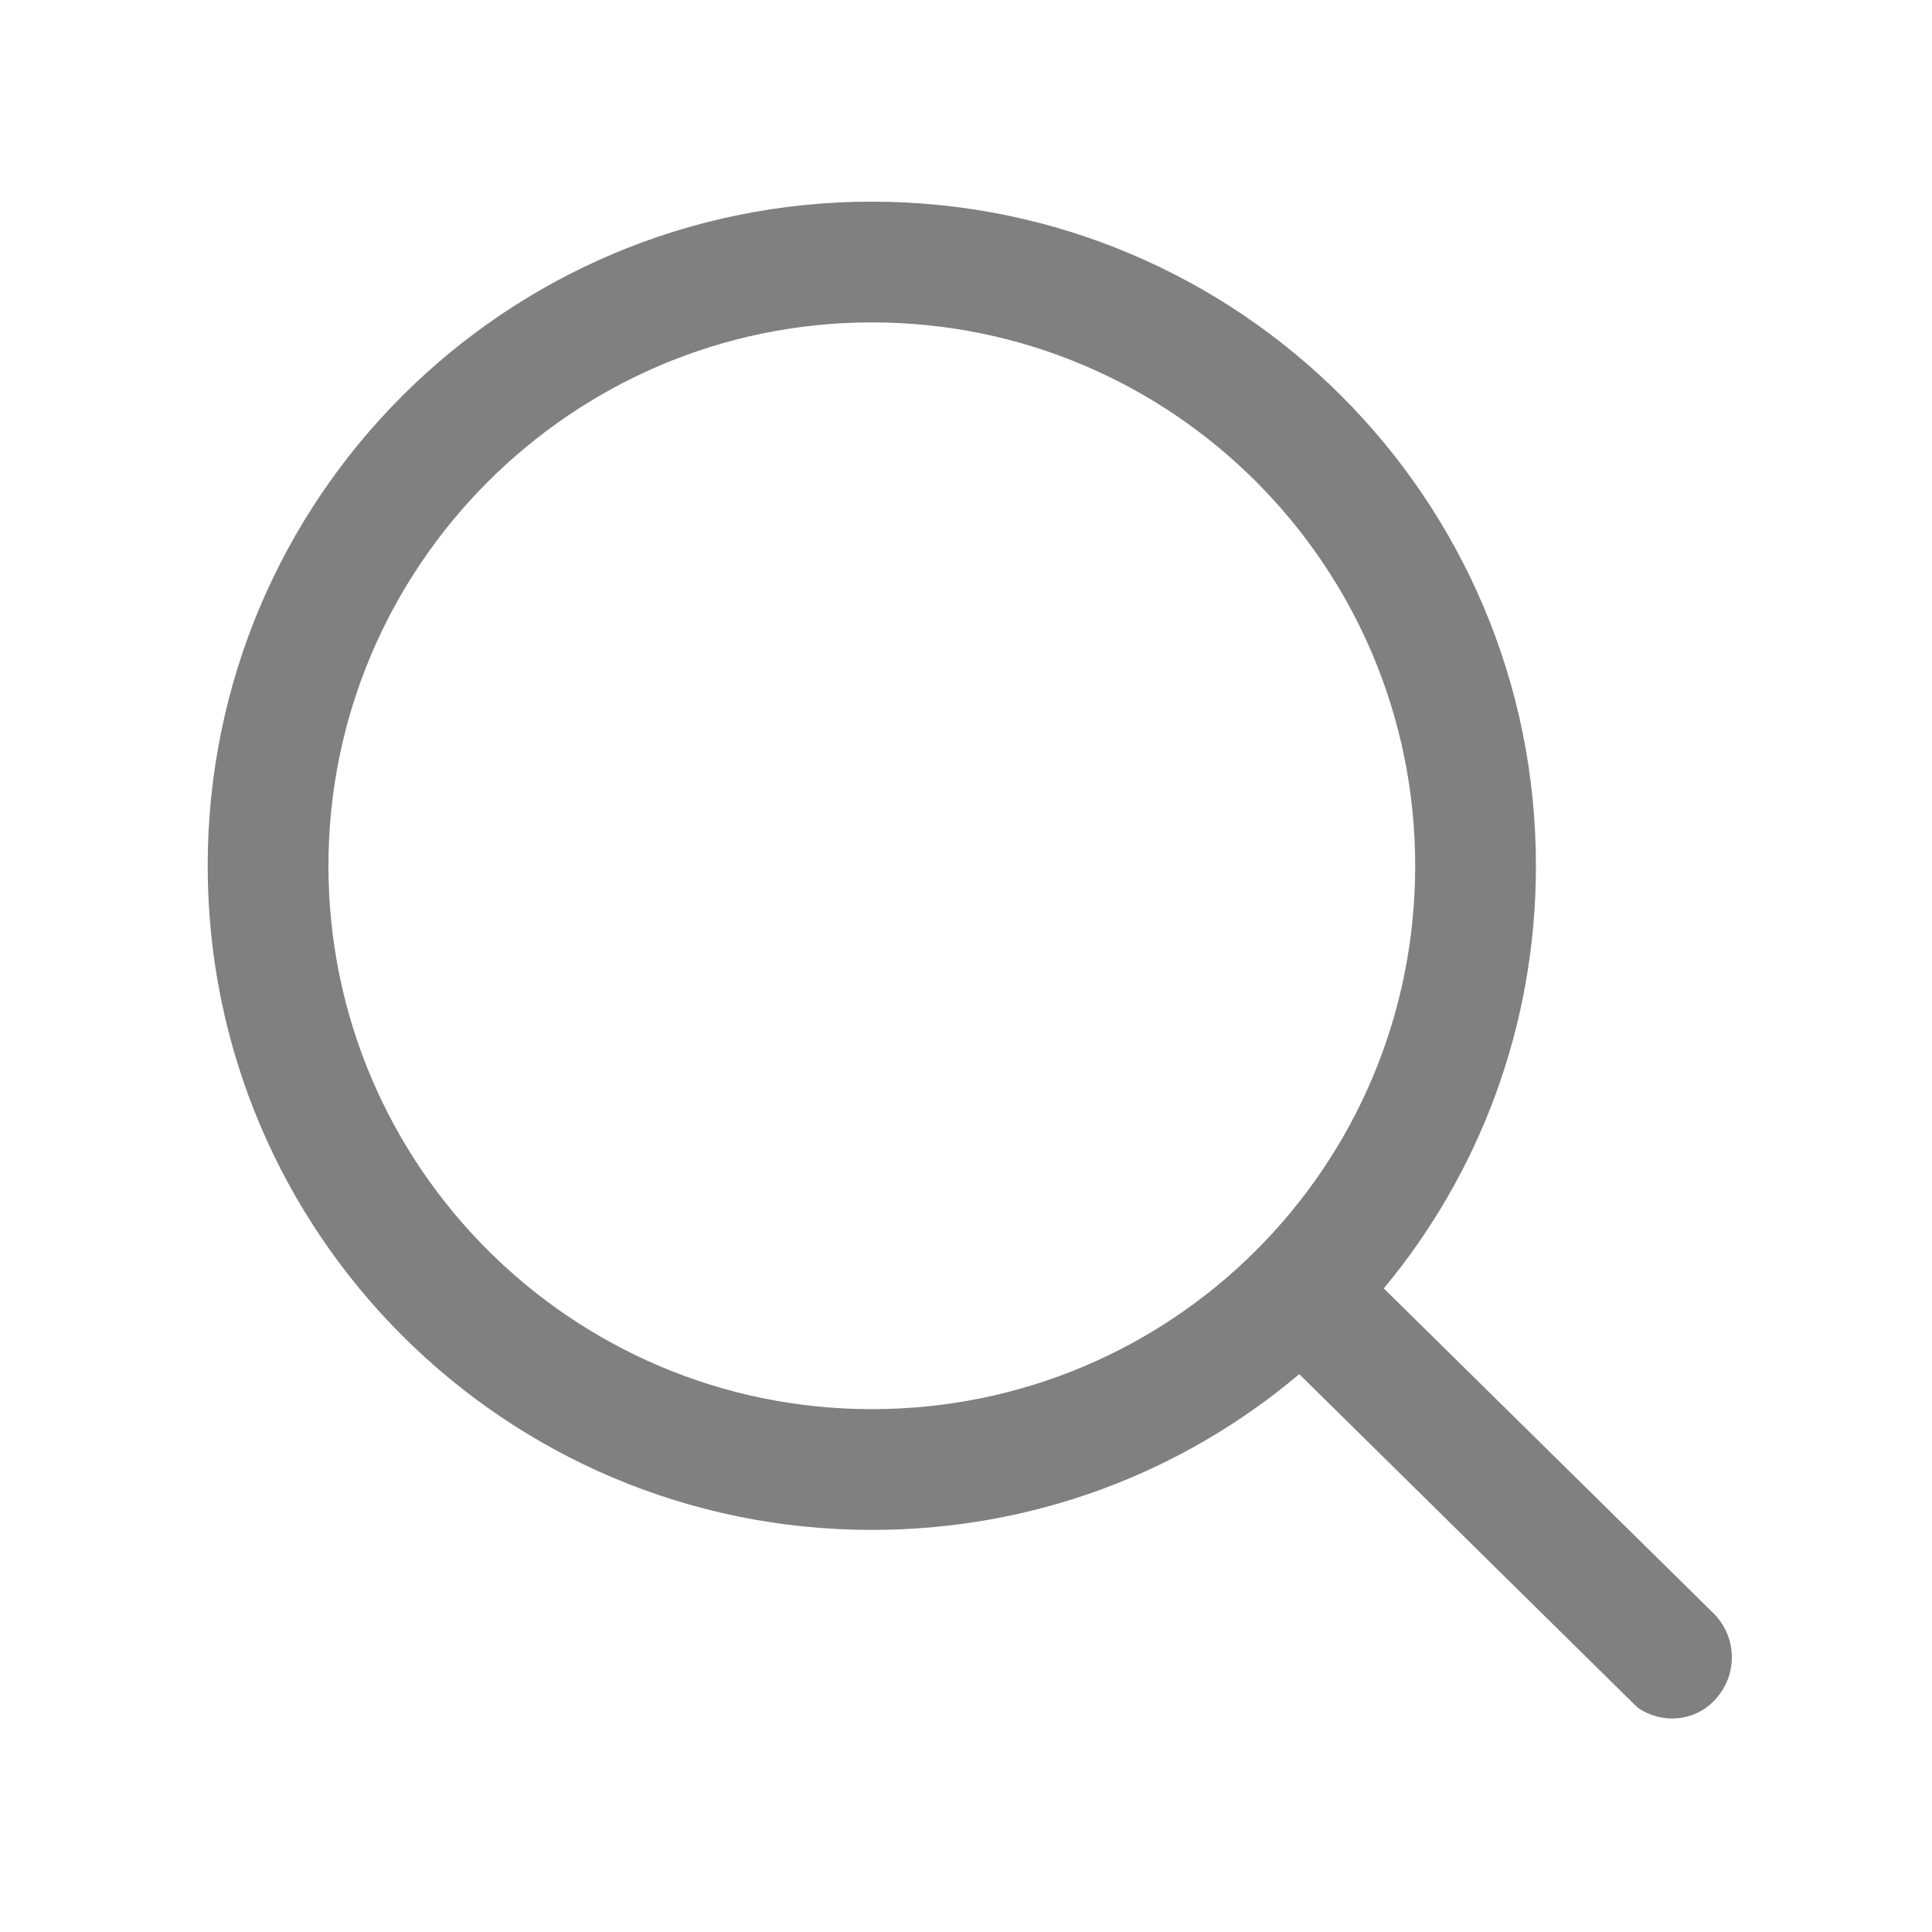
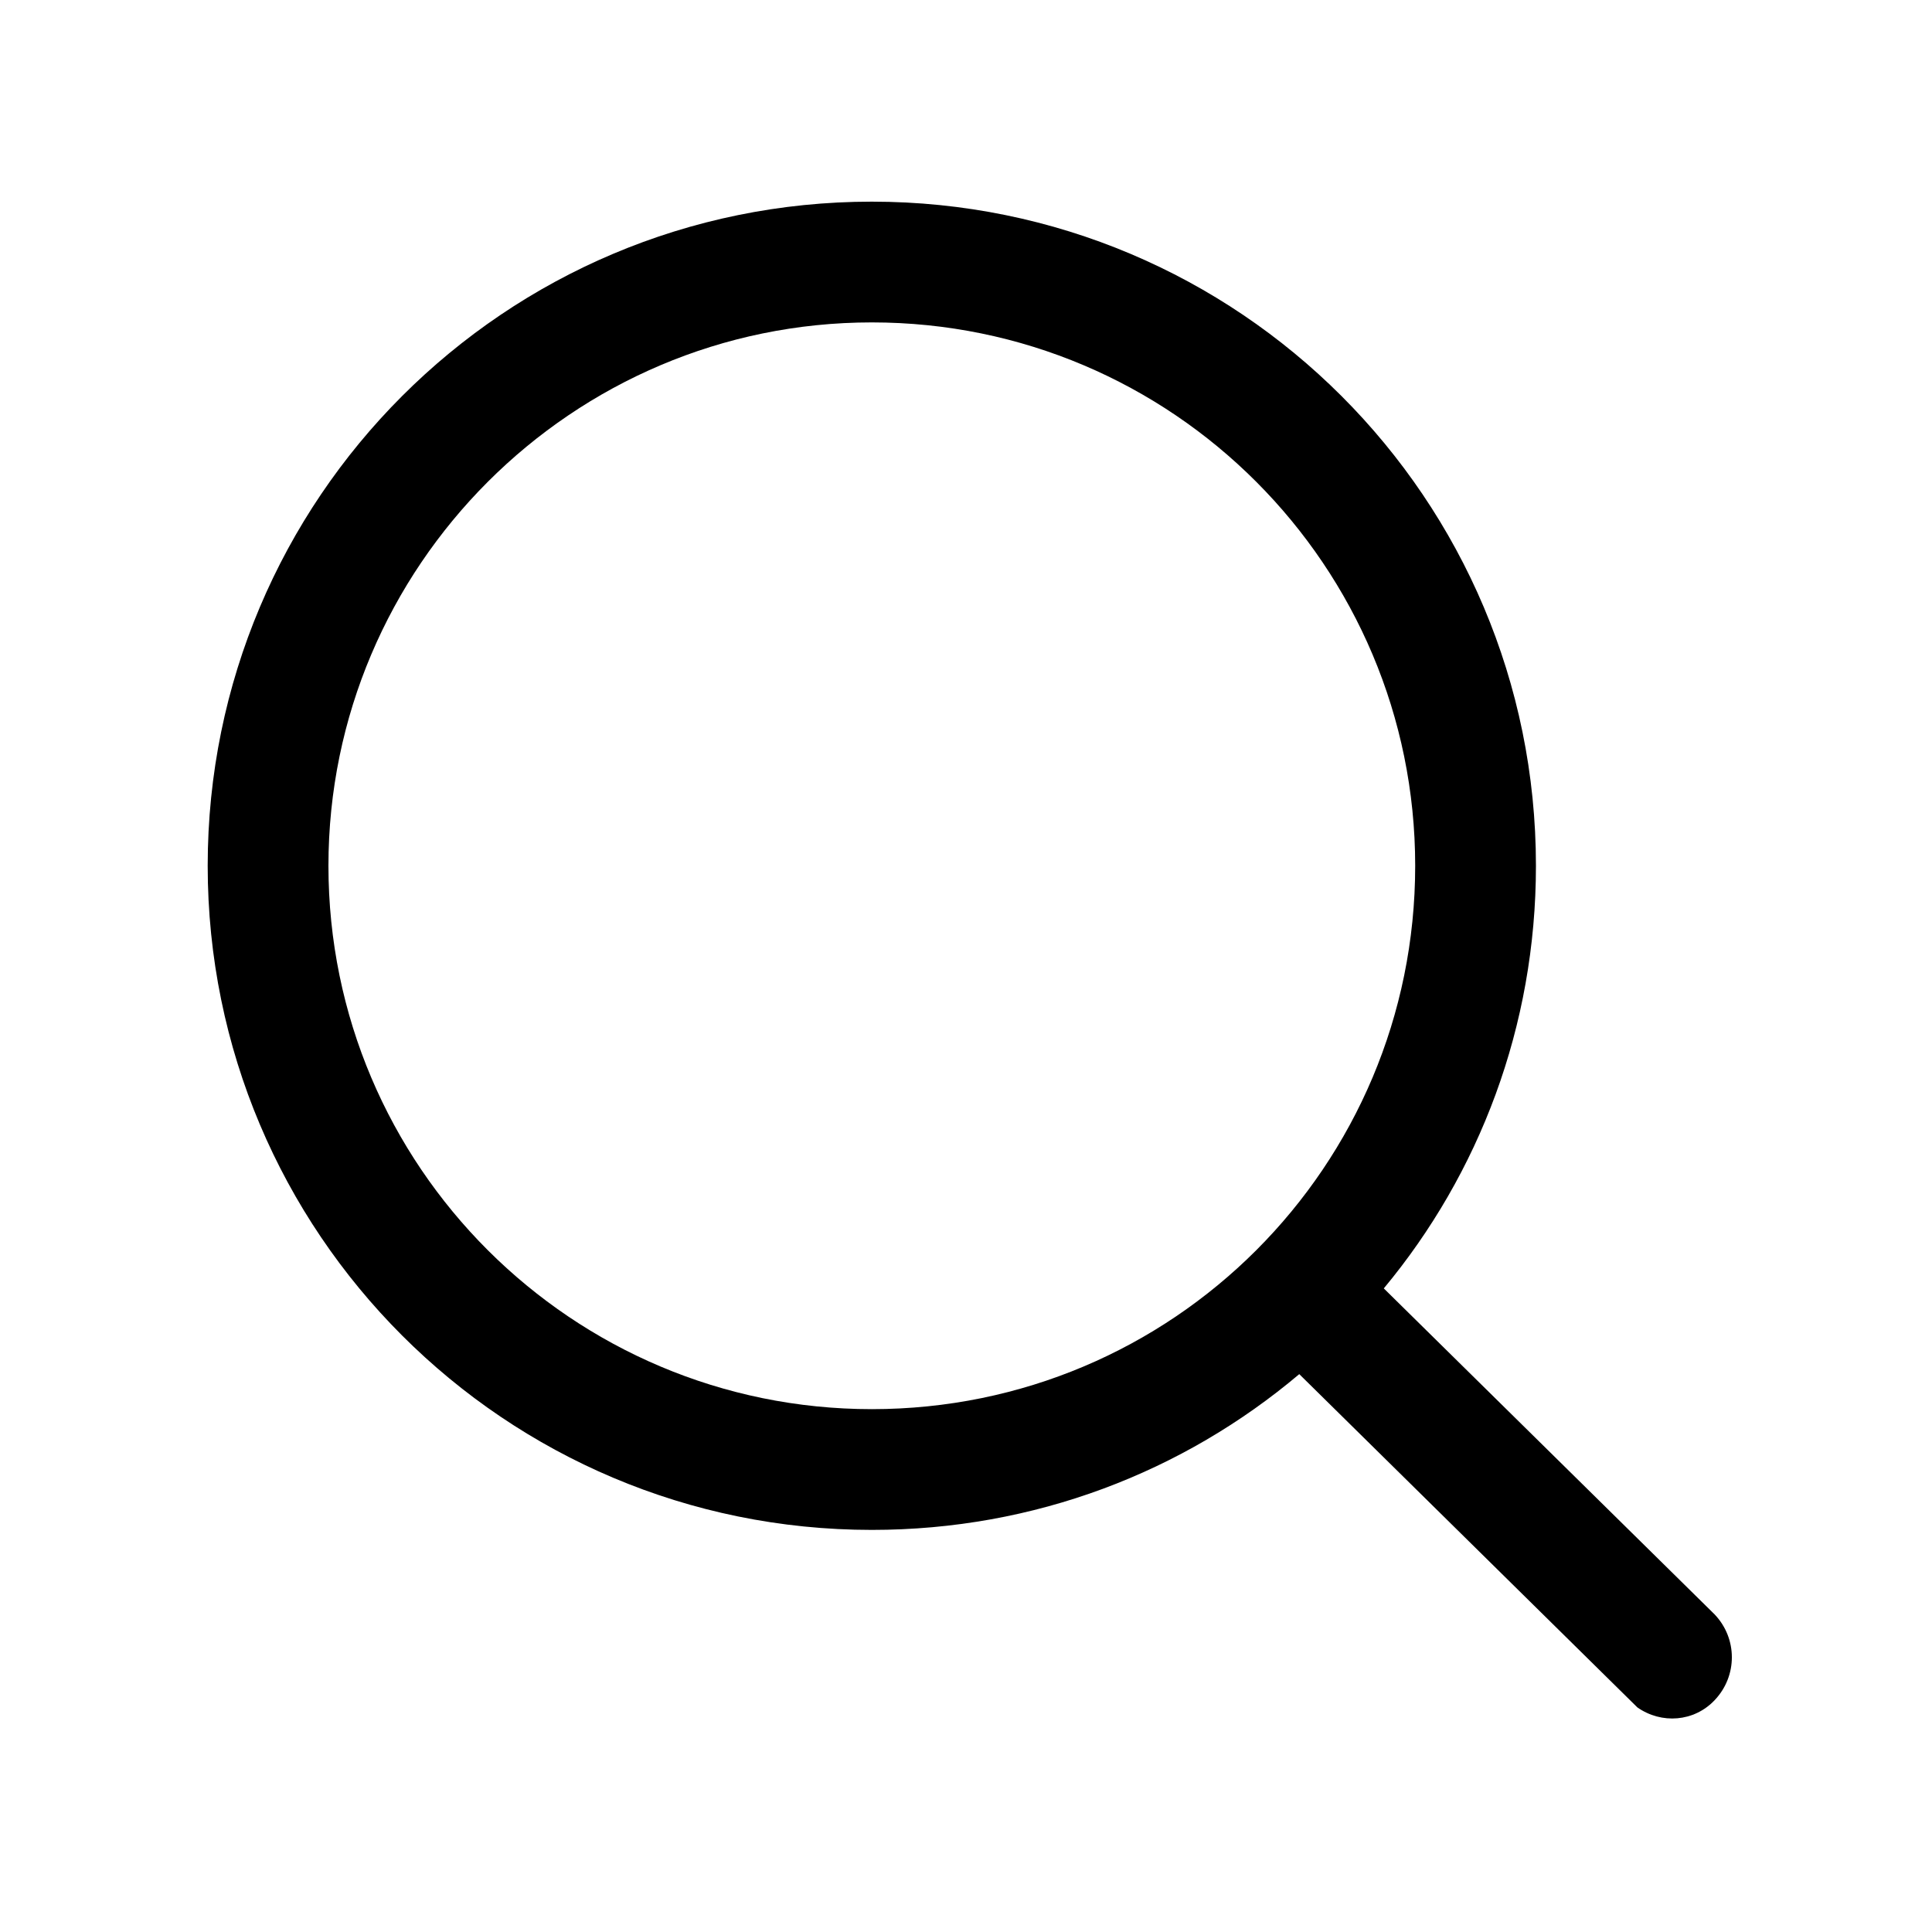
<svg xmlns="http://www.w3.org/2000/svg" width="1em" height="1em" fill="currentColor" viewBox="0 0 16 16">
  <defs />
-   <path id="矢量 8" d="M1.72 7.17C1.72 4.13 4.18 1.67 7.22 1.67C10.26 1.67 12.72 4.13 12.72 7.17C12.72 8.5 12.25 9.72 11.46 10.67L14.2 13.37C14.39 13.57 14.39 13.88 14.2 14.08C14.03 14.26 13.76 14.28 13.56 14.14L10.76 11.38C9.8 12.19 8.57 12.67 7.22 12.67C4.18 12.67 1.72 10.21 1.72 7.17ZM11.72 7.17C11.72 4.69 9.71 2.67 7.22 2.67C4.74 2.67 2.72 4.69 2.72 7.17C2.72 9.66 4.74 11.67 7.22 11.67C9.71 11.67 11.72 9.66 11.72 7.17Z" fill="#808080" fill-opacity="1" fill-rule="evenodd" />
+   <path id="矢量 8" d="M1.72 7.17C1.72 4.13 4.18 1.67 7.22 1.67C10.26 1.67 12.72 4.13 12.72 7.17C12.72 8.5 12.25 9.72 11.46 10.67L14.2 13.37C14.39 13.57 14.39 13.88 14.2 14.08C14.03 14.26 13.76 14.28 13.56 14.14L10.76 11.38C9.8 12.19 8.57 12.67 7.22 12.67C4.18 12.67 1.72 10.21 1.72 7.17ZM11.72 7.17C11.72 4.69 9.71 2.67 7.22 2.67C4.74 2.67 2.72 4.69 2.72 7.17C2.72 9.66 4.74 11.67 7.22 11.67C9.71 11.67 11.72 9.66 11.72 7.17Z" fill="currentColor" fill-opacity="1" fill-rule="evenodd" />
</svg>
